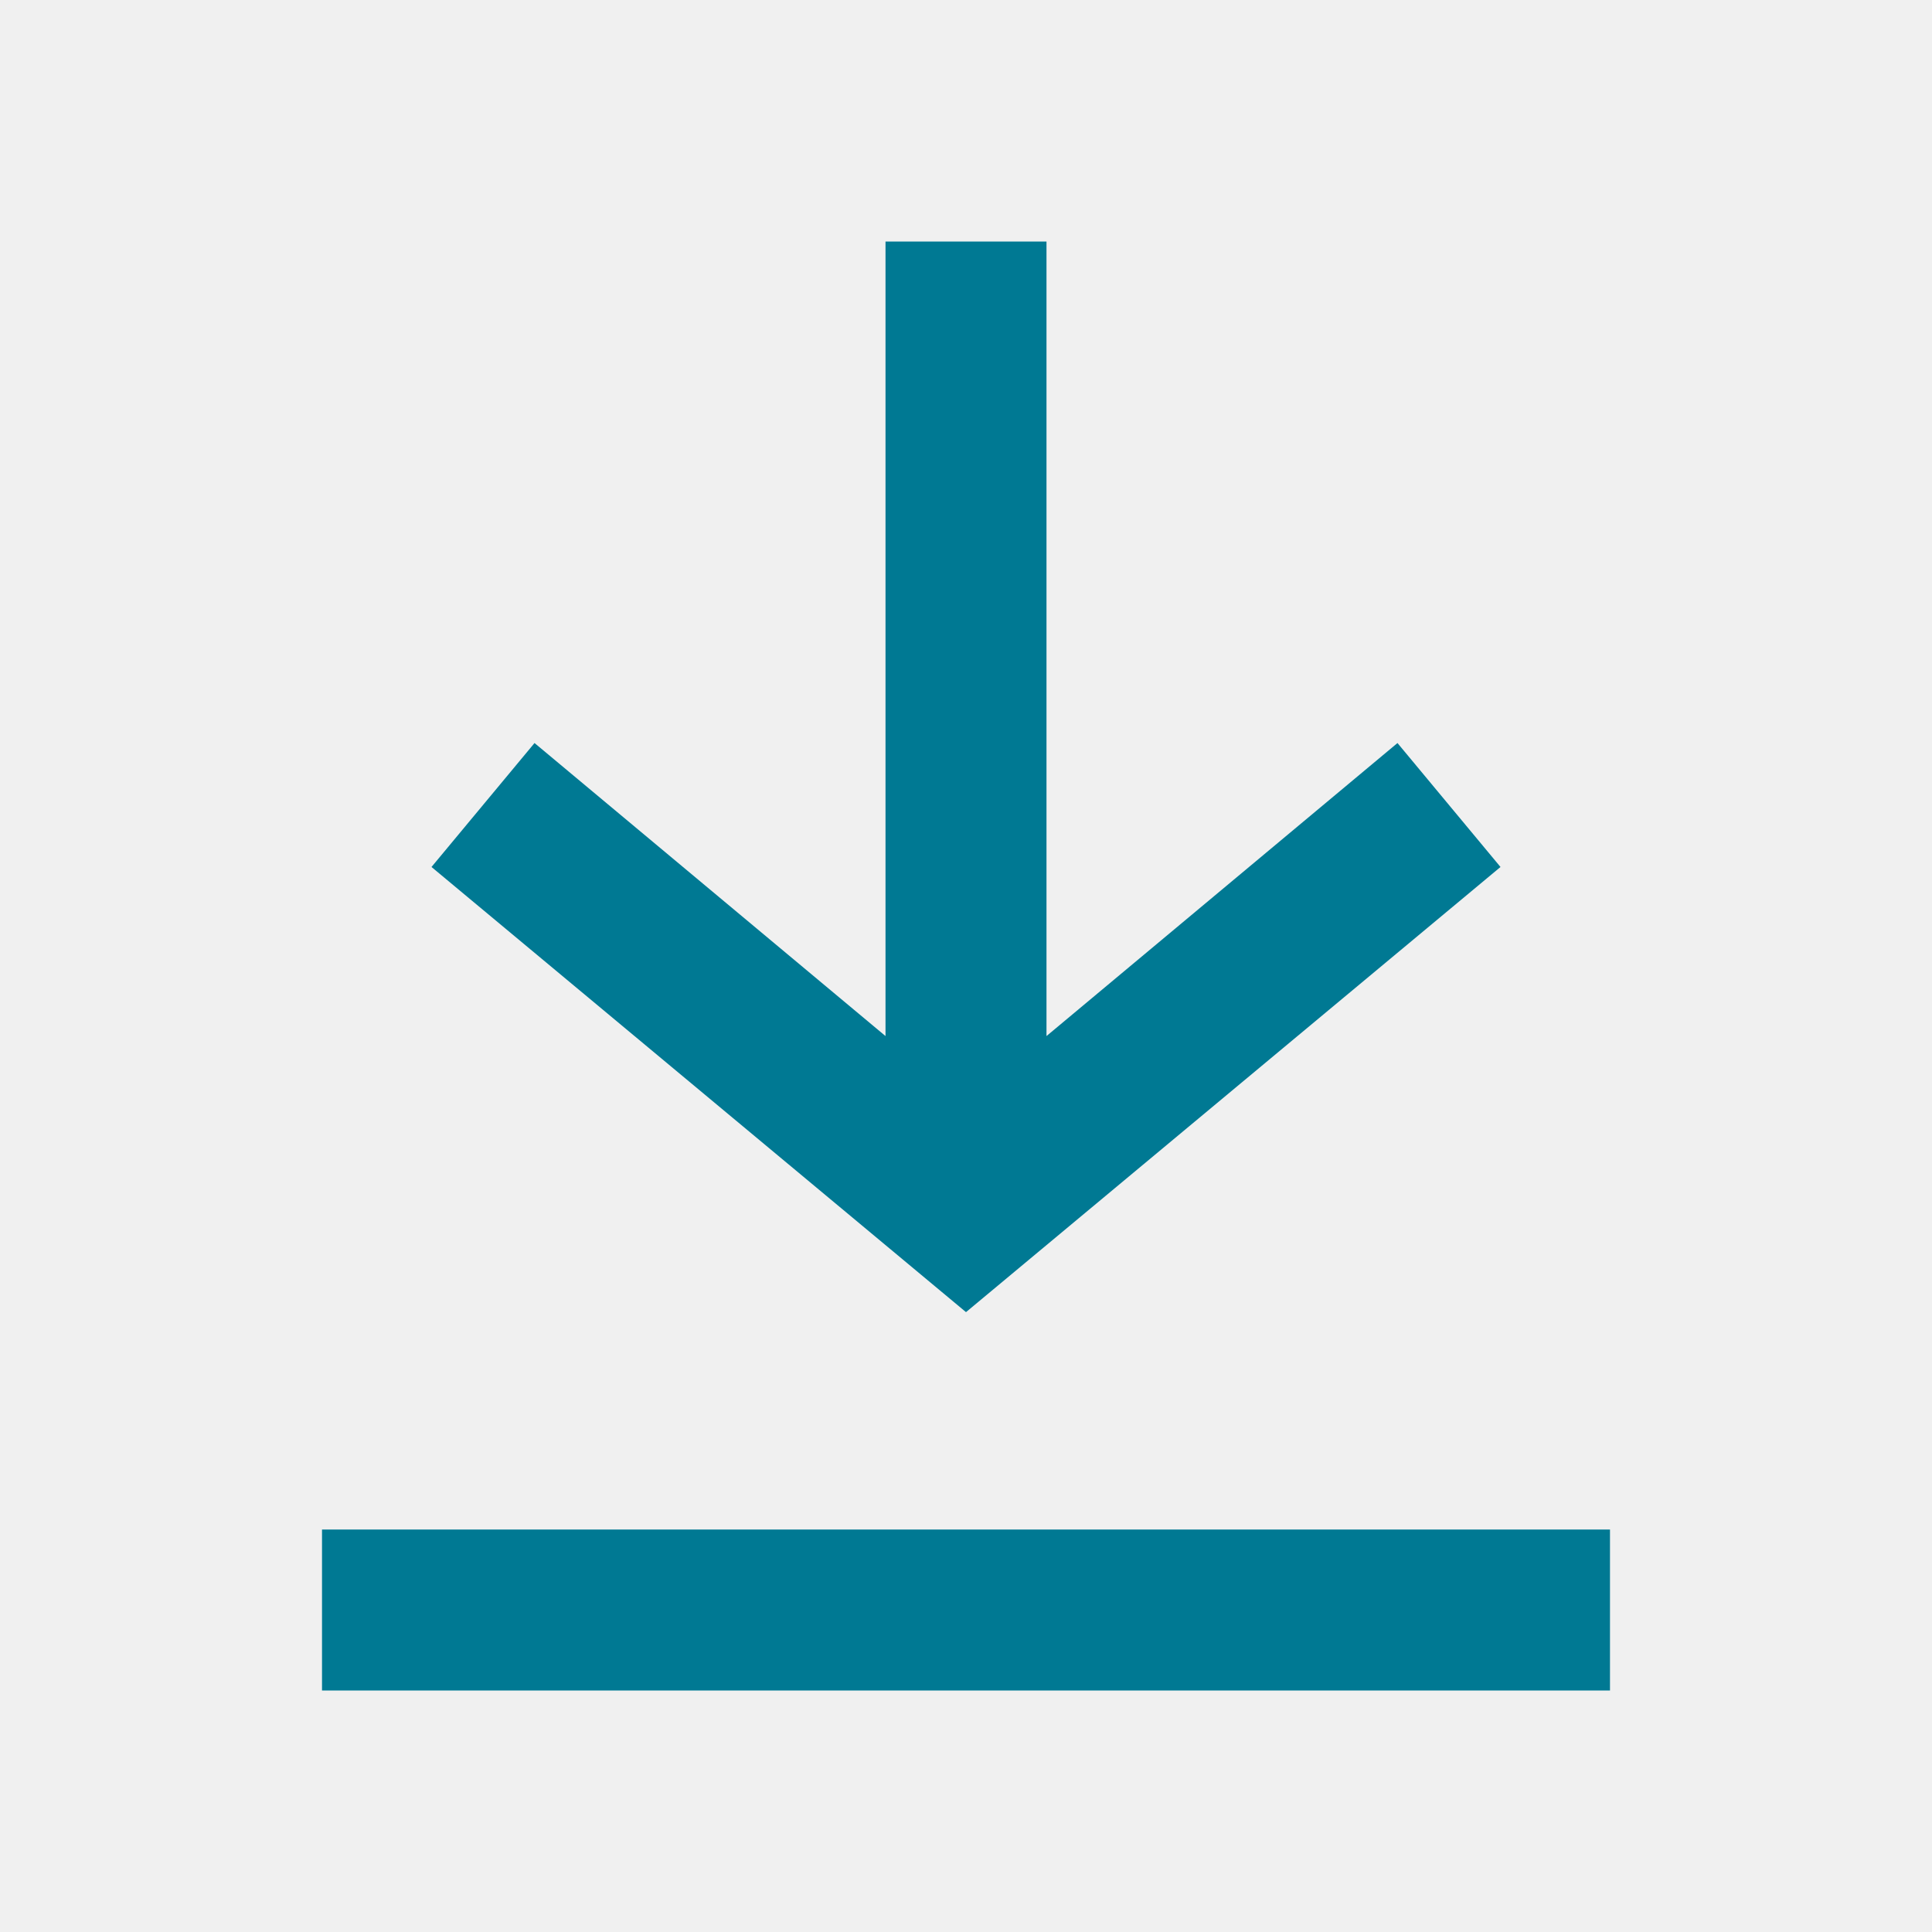
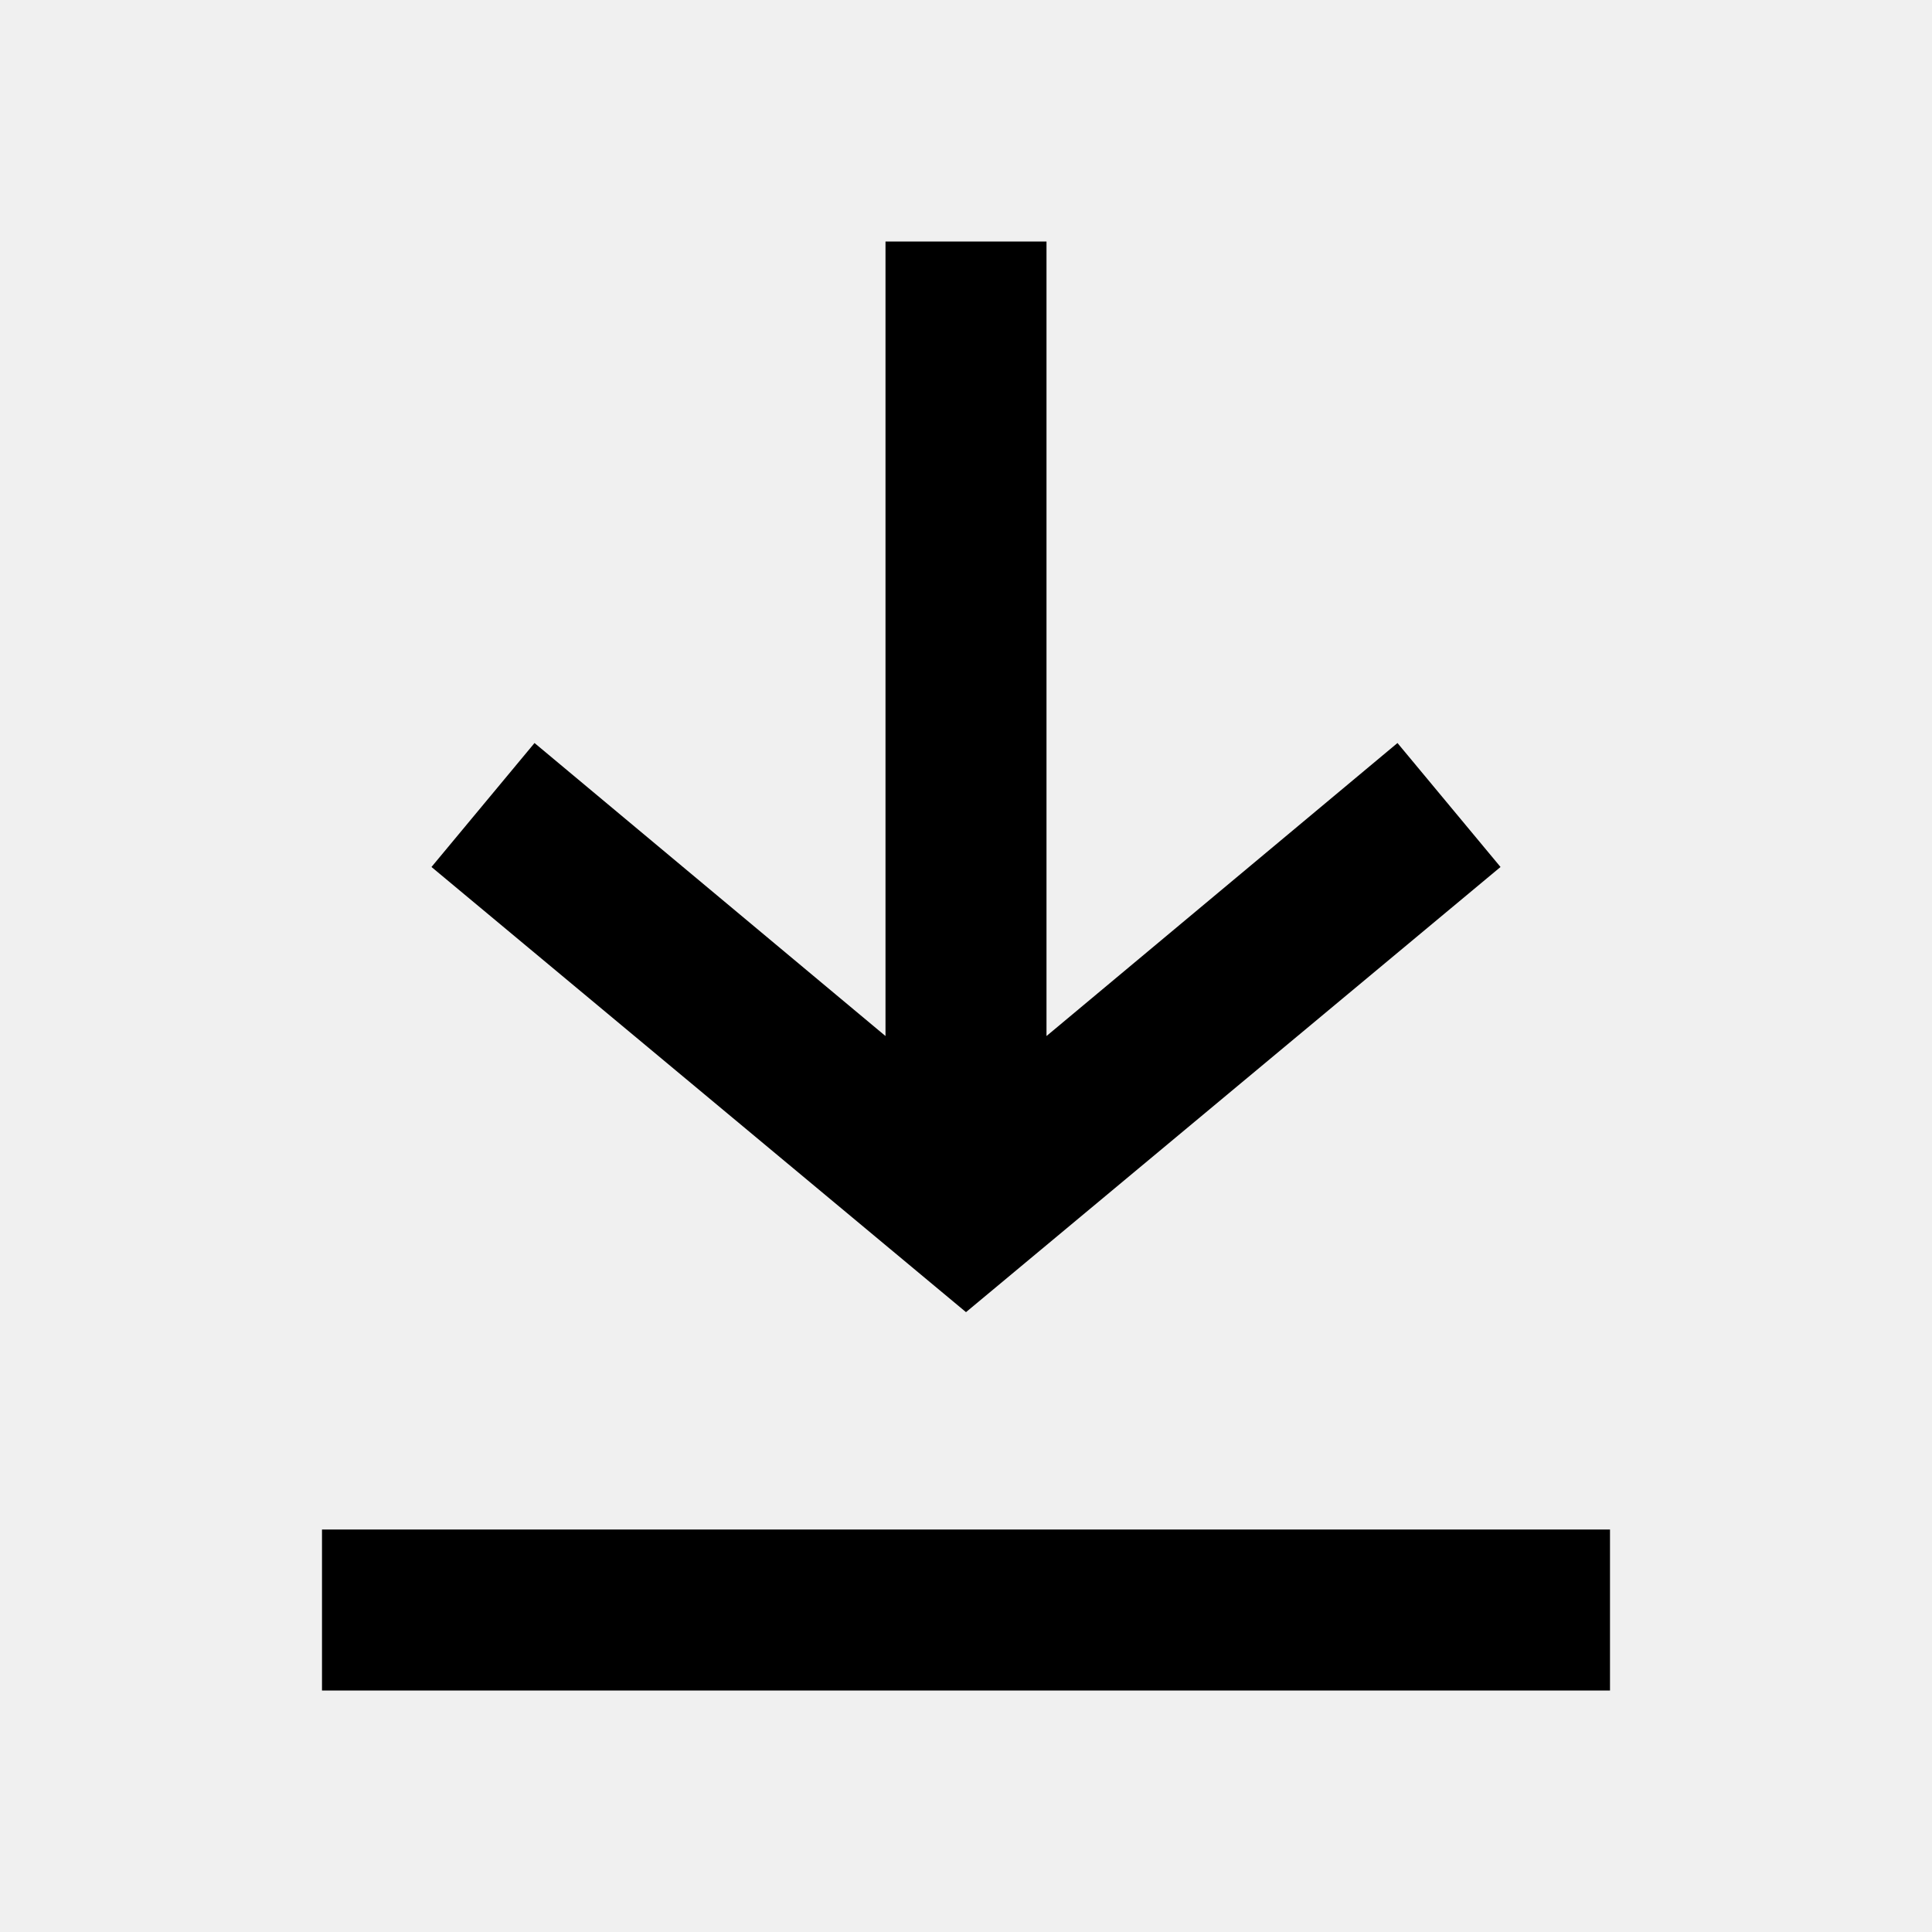
- <svg xmlns="http://www.w3.org/2000/svg" width="24" height="24" viewBox="0 0 24 24" fill="none">
-   <path fill-rule="evenodd" clip-rule="evenodd" d="M17.36 9.23L18.64 10.77L12 16.3L5.36 10.77L6.64 9.23L11 12.87V3H13V12.87L17.36 9.23ZM20 19H4V21H20V19Z" fill="white" />
+ <svg xmlns="http://www.w3.org/2000/svg" width="24" height="24" viewBox="0 0 24 24">
+   <path fill-rule="evenodd" clip-rule="evenodd" d="M17.36 9.23L18.64 10.77L12 16.3L5.36 10.77L6.64 9.23L11 12.87V3H13V12.87L17.36 9.23ZM20 19H4V21H20V19Z" />
  <mask id="mask0_3505_1191" style="mask-type:alpha" maskUnits="userSpaceOnUse" x="4" y="3" width="16" height="18">
-     <path fill-rule="evenodd" clip-rule="evenodd" d="M17.36 9.23L18.64 10.77L12 16.3L5.36 10.77L6.64 9.23L11 12.87V3H13V12.87L17.36 9.23ZM20 19H4V21H20V19Z" fill="white" />
+     <path fill-rule="evenodd" clip-rule="evenodd" d="M17.36 9.23L18.64 10.77L12 16.3L5.36 10.77L6.64 9.23L11 12.87V3H13V12.87L17.36 9.23ZM20 19H4V21H20V19Z" />
  </mask>
-   <g mask="url(#mask0_3505_1191)">
-     <rect width="24" height="24" fill="#007993" />
-   </g>
</svg>
